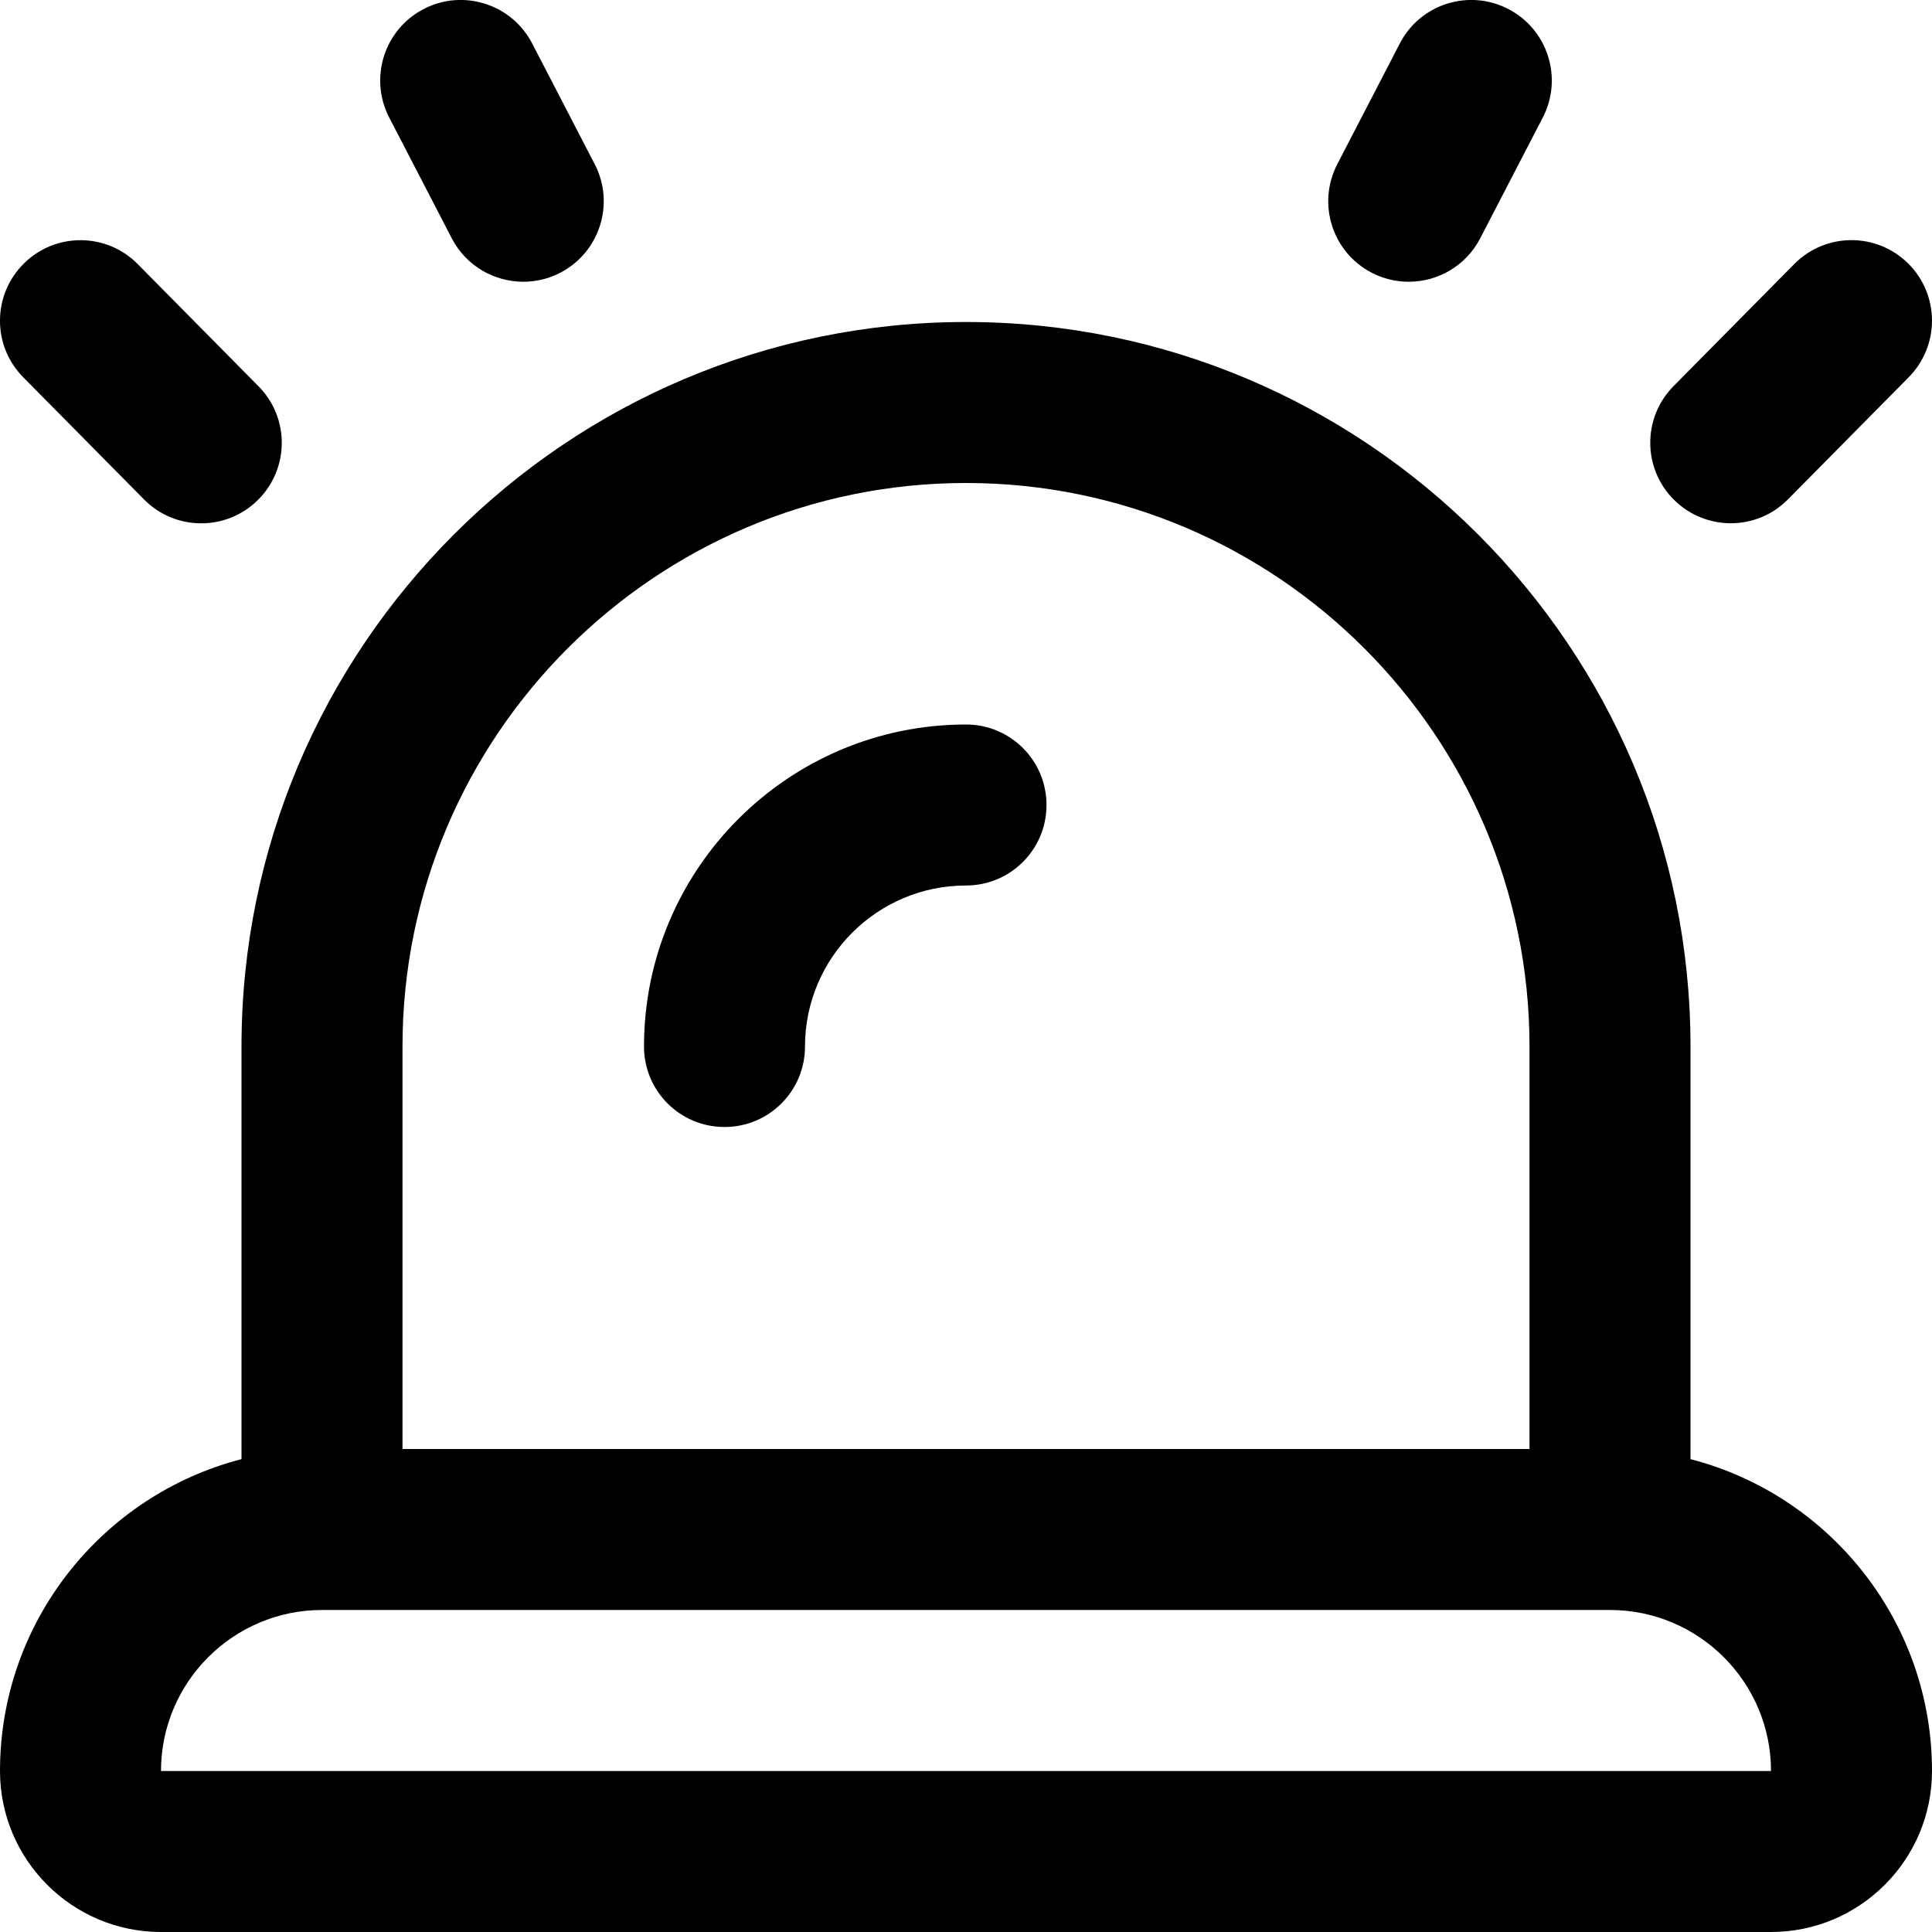
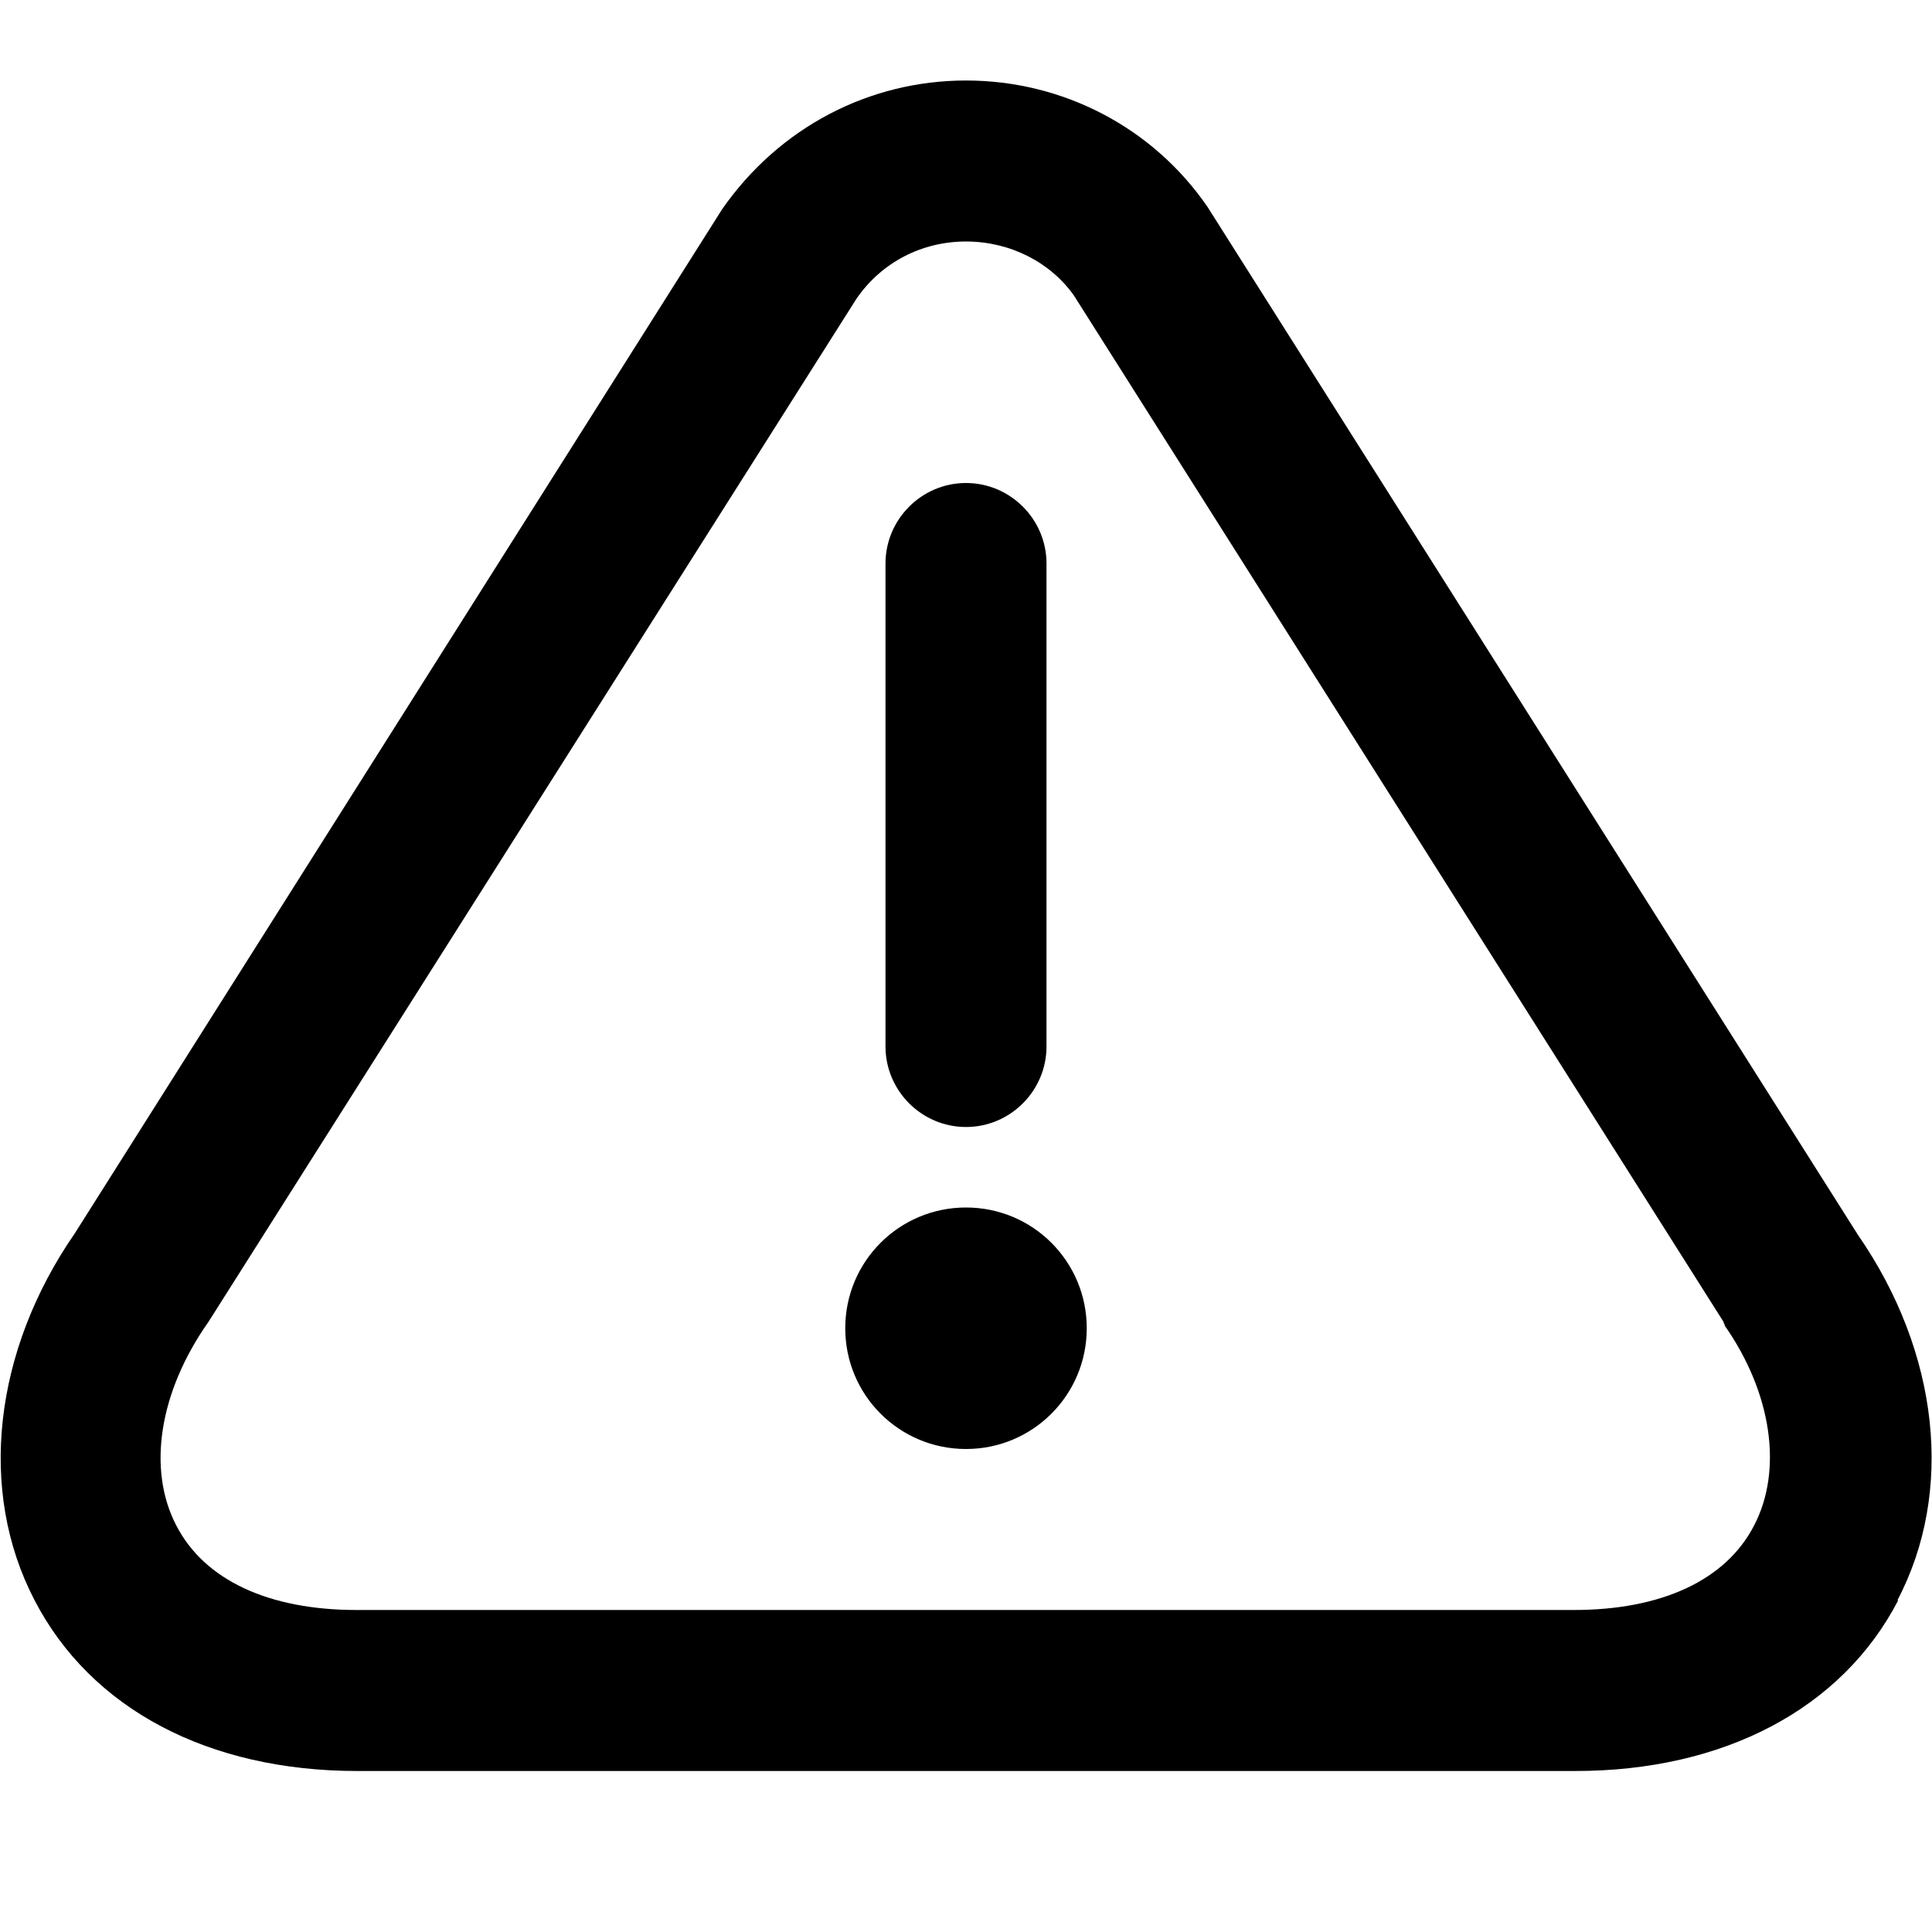
<svg xmlns="http://www.w3.org/2000/svg" id="Layer_1" data-name="Layer 1" viewBox="0 0 24 24" width="512" height="512">
-   <path d="m21,18.126v-5.126c0-4.963-4.037-9-9-9S3,8.037,3,13v5.126c-1.724.445-3,2.013-3,3.874,0,1.103.897,2,2,2h20c1.103,0,2-.897,2-2,0-1.861-1.276-3.429-3-3.874ZM12,6c3.859,0,7,3.141,7,7v5H5v-5c0-3.859,3.141-7,7-7ZM2,22c0-1.103.897-2,2-2h16c1.103,0,2,.897,2,2H2ZM20.797,6.211c-.393-.389-.396-1.021-.008-1.414l1.5-1.517c.388-.393,1.021-.396,1.414-.008.393.389.396,1.021.008,1.414l-1.5,1.517c-.195.198-.453.297-.711.297-.254,0-.508-.097-.703-.289Zm-4.185-4.171l.777-1.5c.254-.492.859-.682,1.348-.428.49.254.682.857.428,1.348l-.777,1.5c-.178.344-.527.54-.889.54-.155,0-.312-.036-.459-.112-.49-.254-.682-.857-.428-1.348ZM.289,4.687c-.389-.393-.385-1.025.008-1.414.392-.389,1.027-.385,1.414.008l1.5,1.517c.389.393.385,1.025-.008,1.414-.194.192-.449.289-.703.289-.258,0-.516-.099-.711-.297l-1.5-1.517ZM4.835,1.46c-.254-.49-.062-1.094.428-1.348.487-.254,1.093-.064,1.348.428l.777,1.5c.254.49.062,1.094-.428,1.348-.146.076-.304.112-.459.112-.361,0-.711-.196-.889-.54l-.777-1.5Zm3.165,11.54c0-2.206,1.794-4,4-4,.553,0,1,.447,1,1s-.447,1-1,1c-1.103,0-2,.897-2,2,0,.553-.447,1-1,1s-1-.447-1-1Z" />
+   <path d="M11,13V7c0-.55,.45-1,1-1s1,.45,1,1v6c0,.55-.45,1-1,1s-1-.45-1-1Zm1,2c-.83,0-1.5,.67-1.5,1.5s.67,1.5,1.5,1.5,1.5-.67,1.5-1.5-.67-1.5-1.5-1.5Zm11.58,4.88c-.7,1.35-2.17,2.12-4.01,2.12H4.44c-1.85,0-3.31-.77-4.01-2.12-.71-1.36-.51-3.1,.5-4.56L8.97,2.6c.71-1.02,1.83-1.6,3.03-1.6s2.32,.58,3,1.57l8.08,12.77c1.01,1.46,1.2,3.19,.49,4.54Zm-2.15-3.42s-.02-.02-.02-.04L13.34,3.67c-.29-.41-.79-.67-1.34-.67s-1.05,.26-1.36,.71L2.59,16.42c-.62,.88-.76,1.84-.4,2.53,.35,.68,1.15,1.05,2.24,1.05h15.12c1.09,0,1.89-.37,2.24-1.05,.36-.69,.22-1.65-.37-2.49Z" />
</svg>
